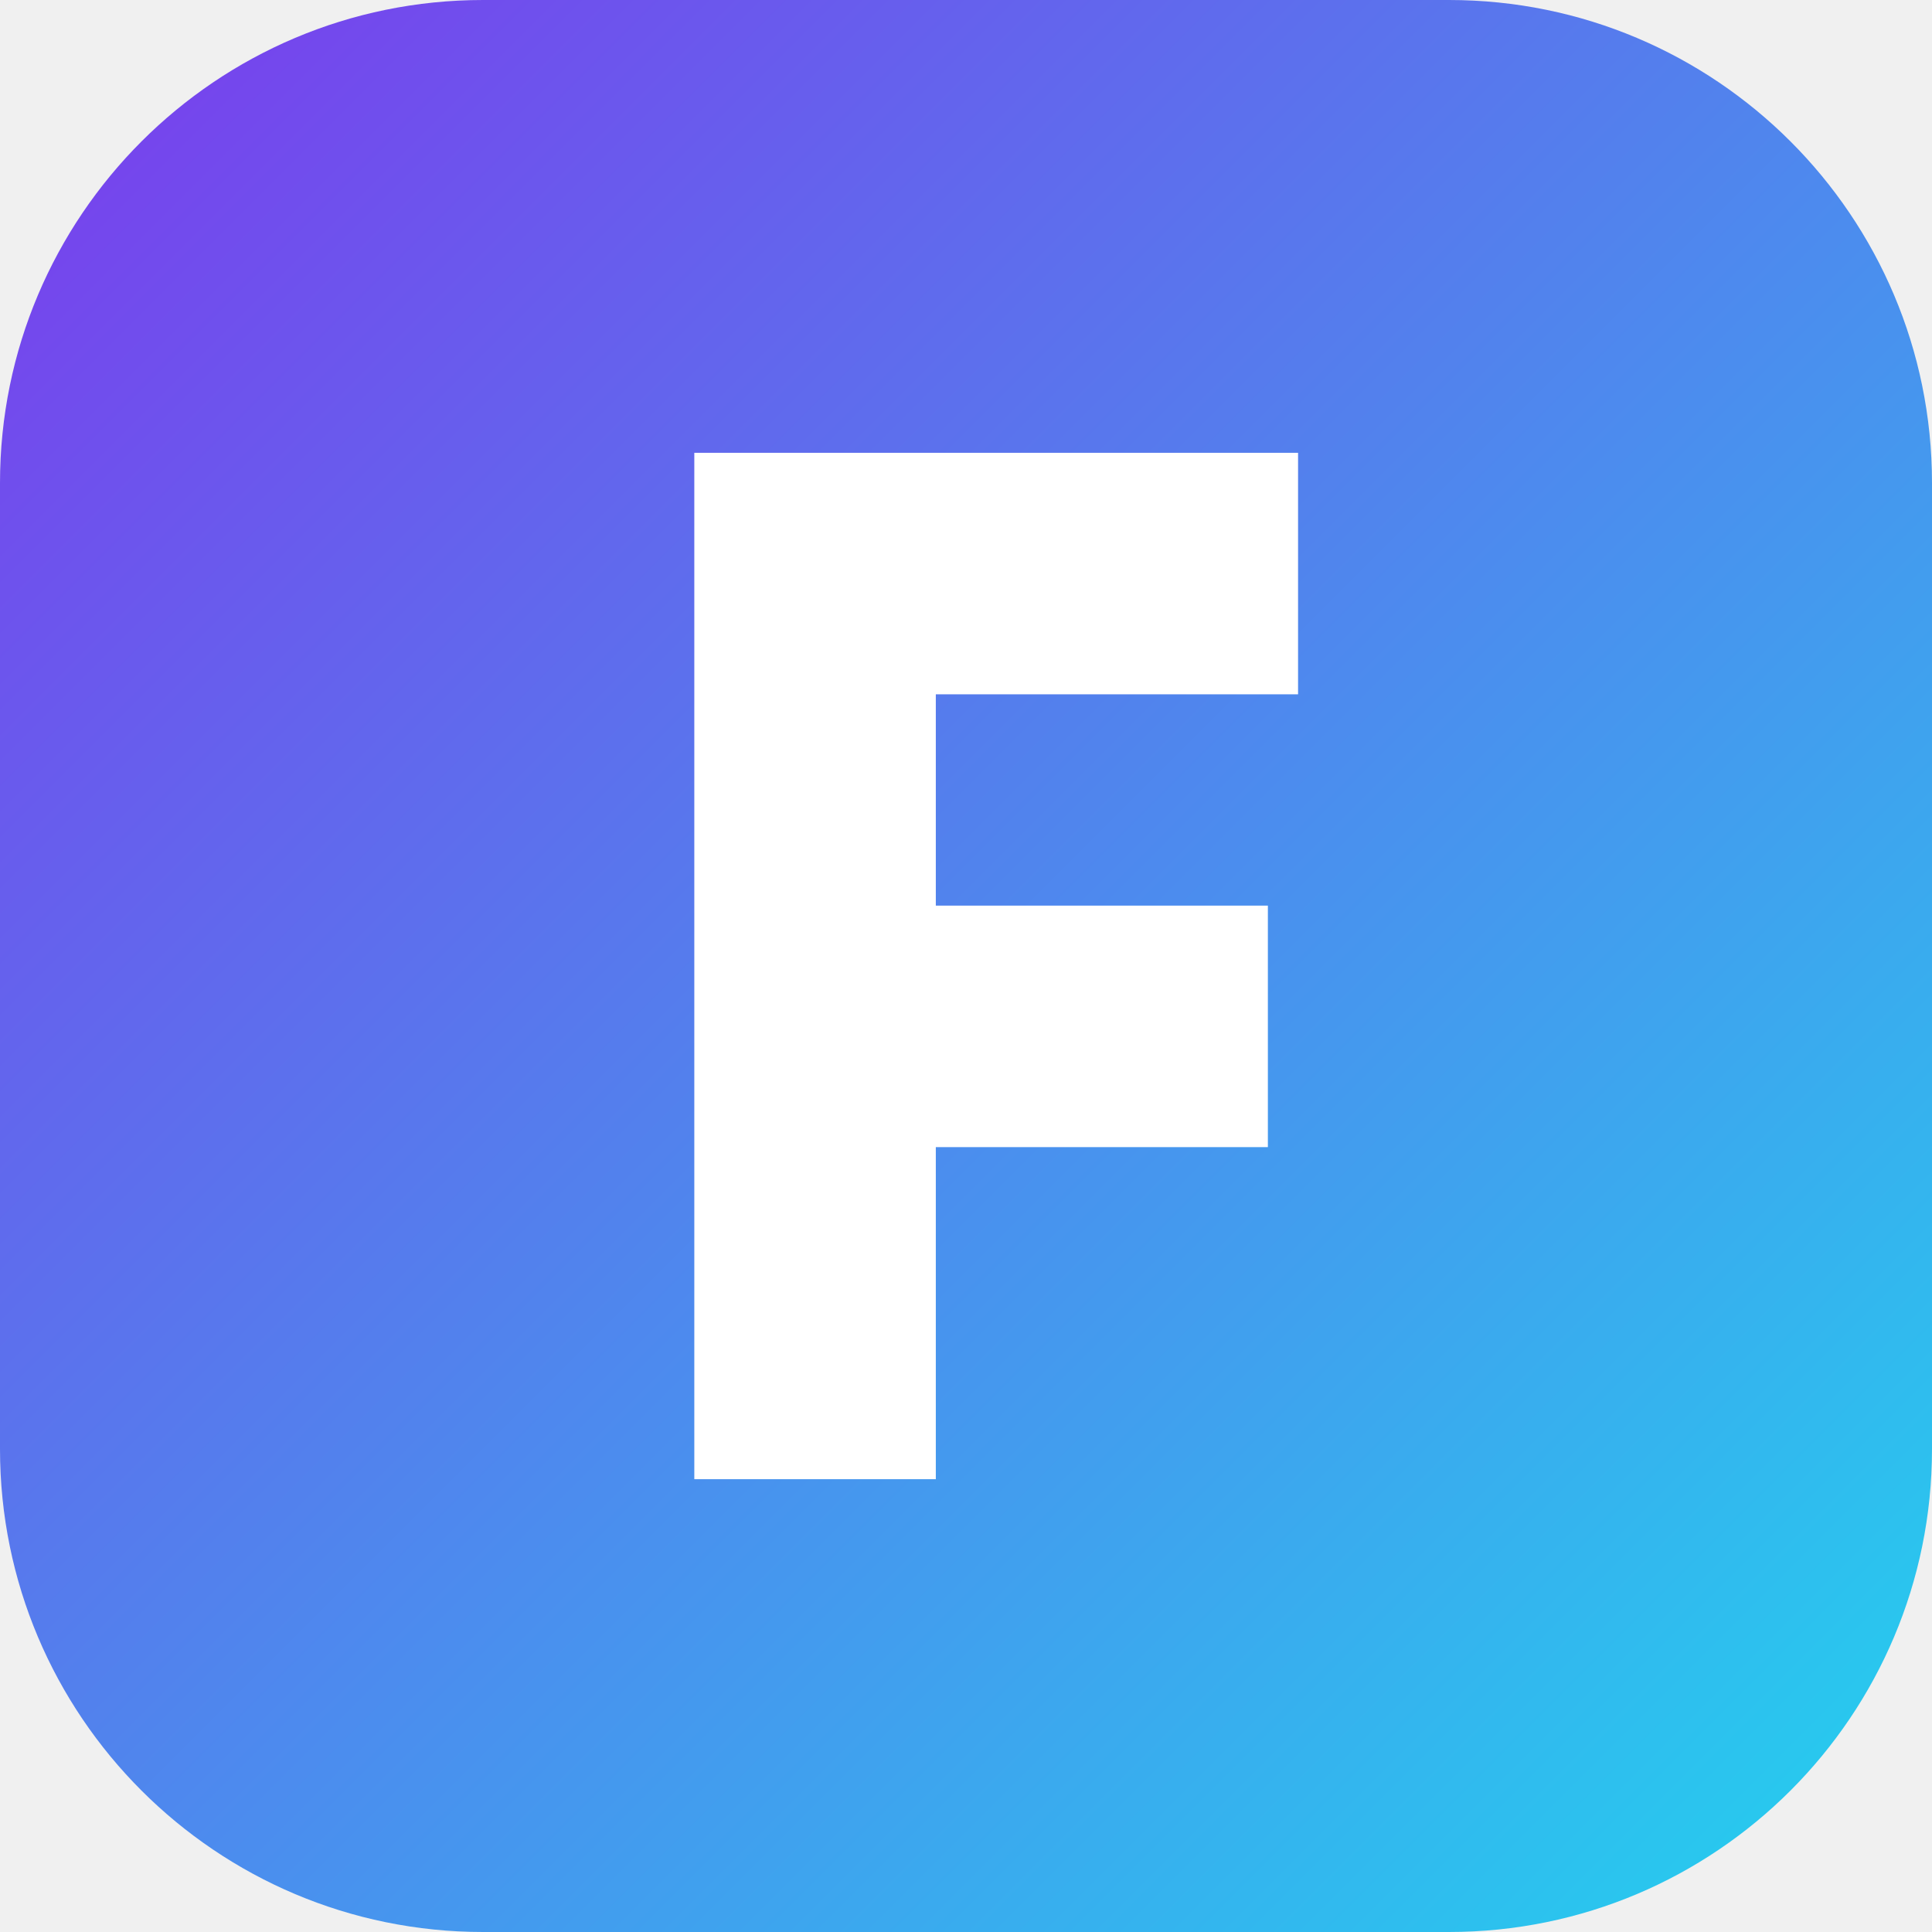
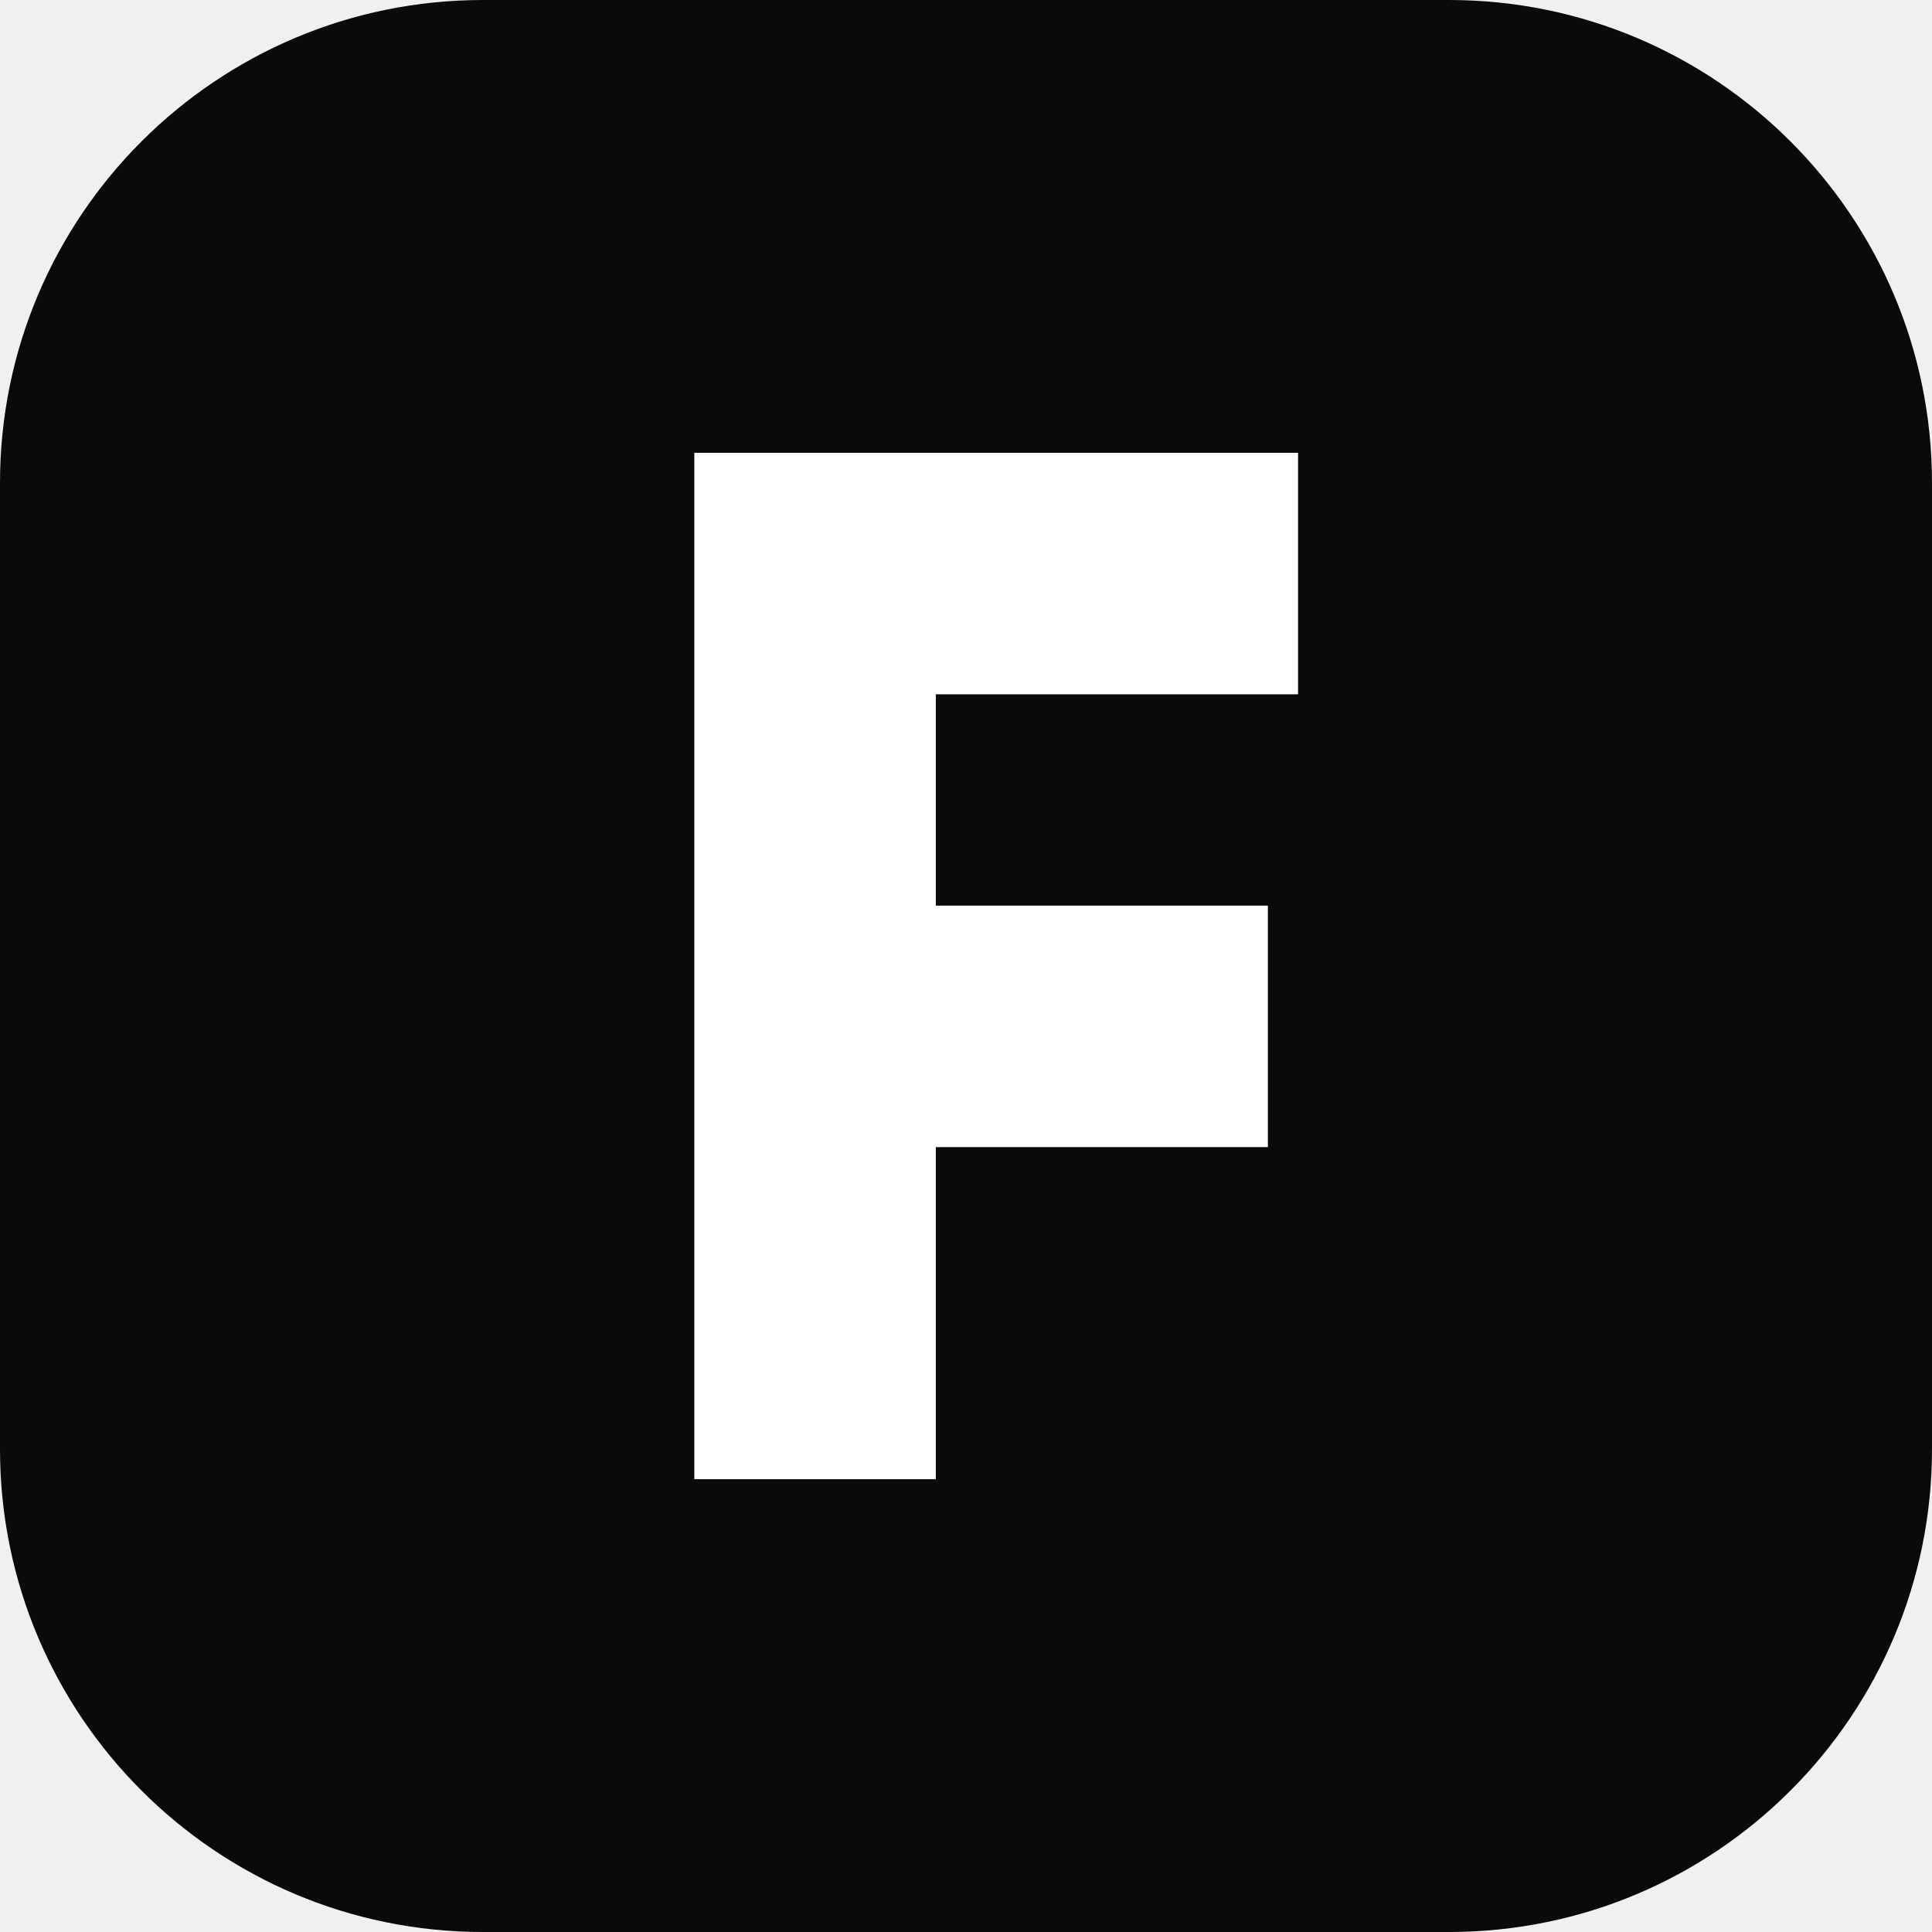
<svg xmlns="http://www.w3.org/2000/svg" viewBox="0 0 64 64" width="64" height="64">
-   <defs>
-     <linearGradient id="g" x1="0" y1="0" x2="1" y2="1">
-       <stop offset="0" stop-color="#7c3aed" />
-       <stop offset="1" stop-color="#22d3ee" />
-     </linearGradient>
-   </defs>
-   <rect width="64" height="64" rx="16" fill="url(#g)" />
+   <rect width="64" height="64" rx="16" fill="#0a0a0a" />
  <path d="M23 15h20v8H31v7h11v8H31v11h-8z" fill="#fff" />
</svg>
